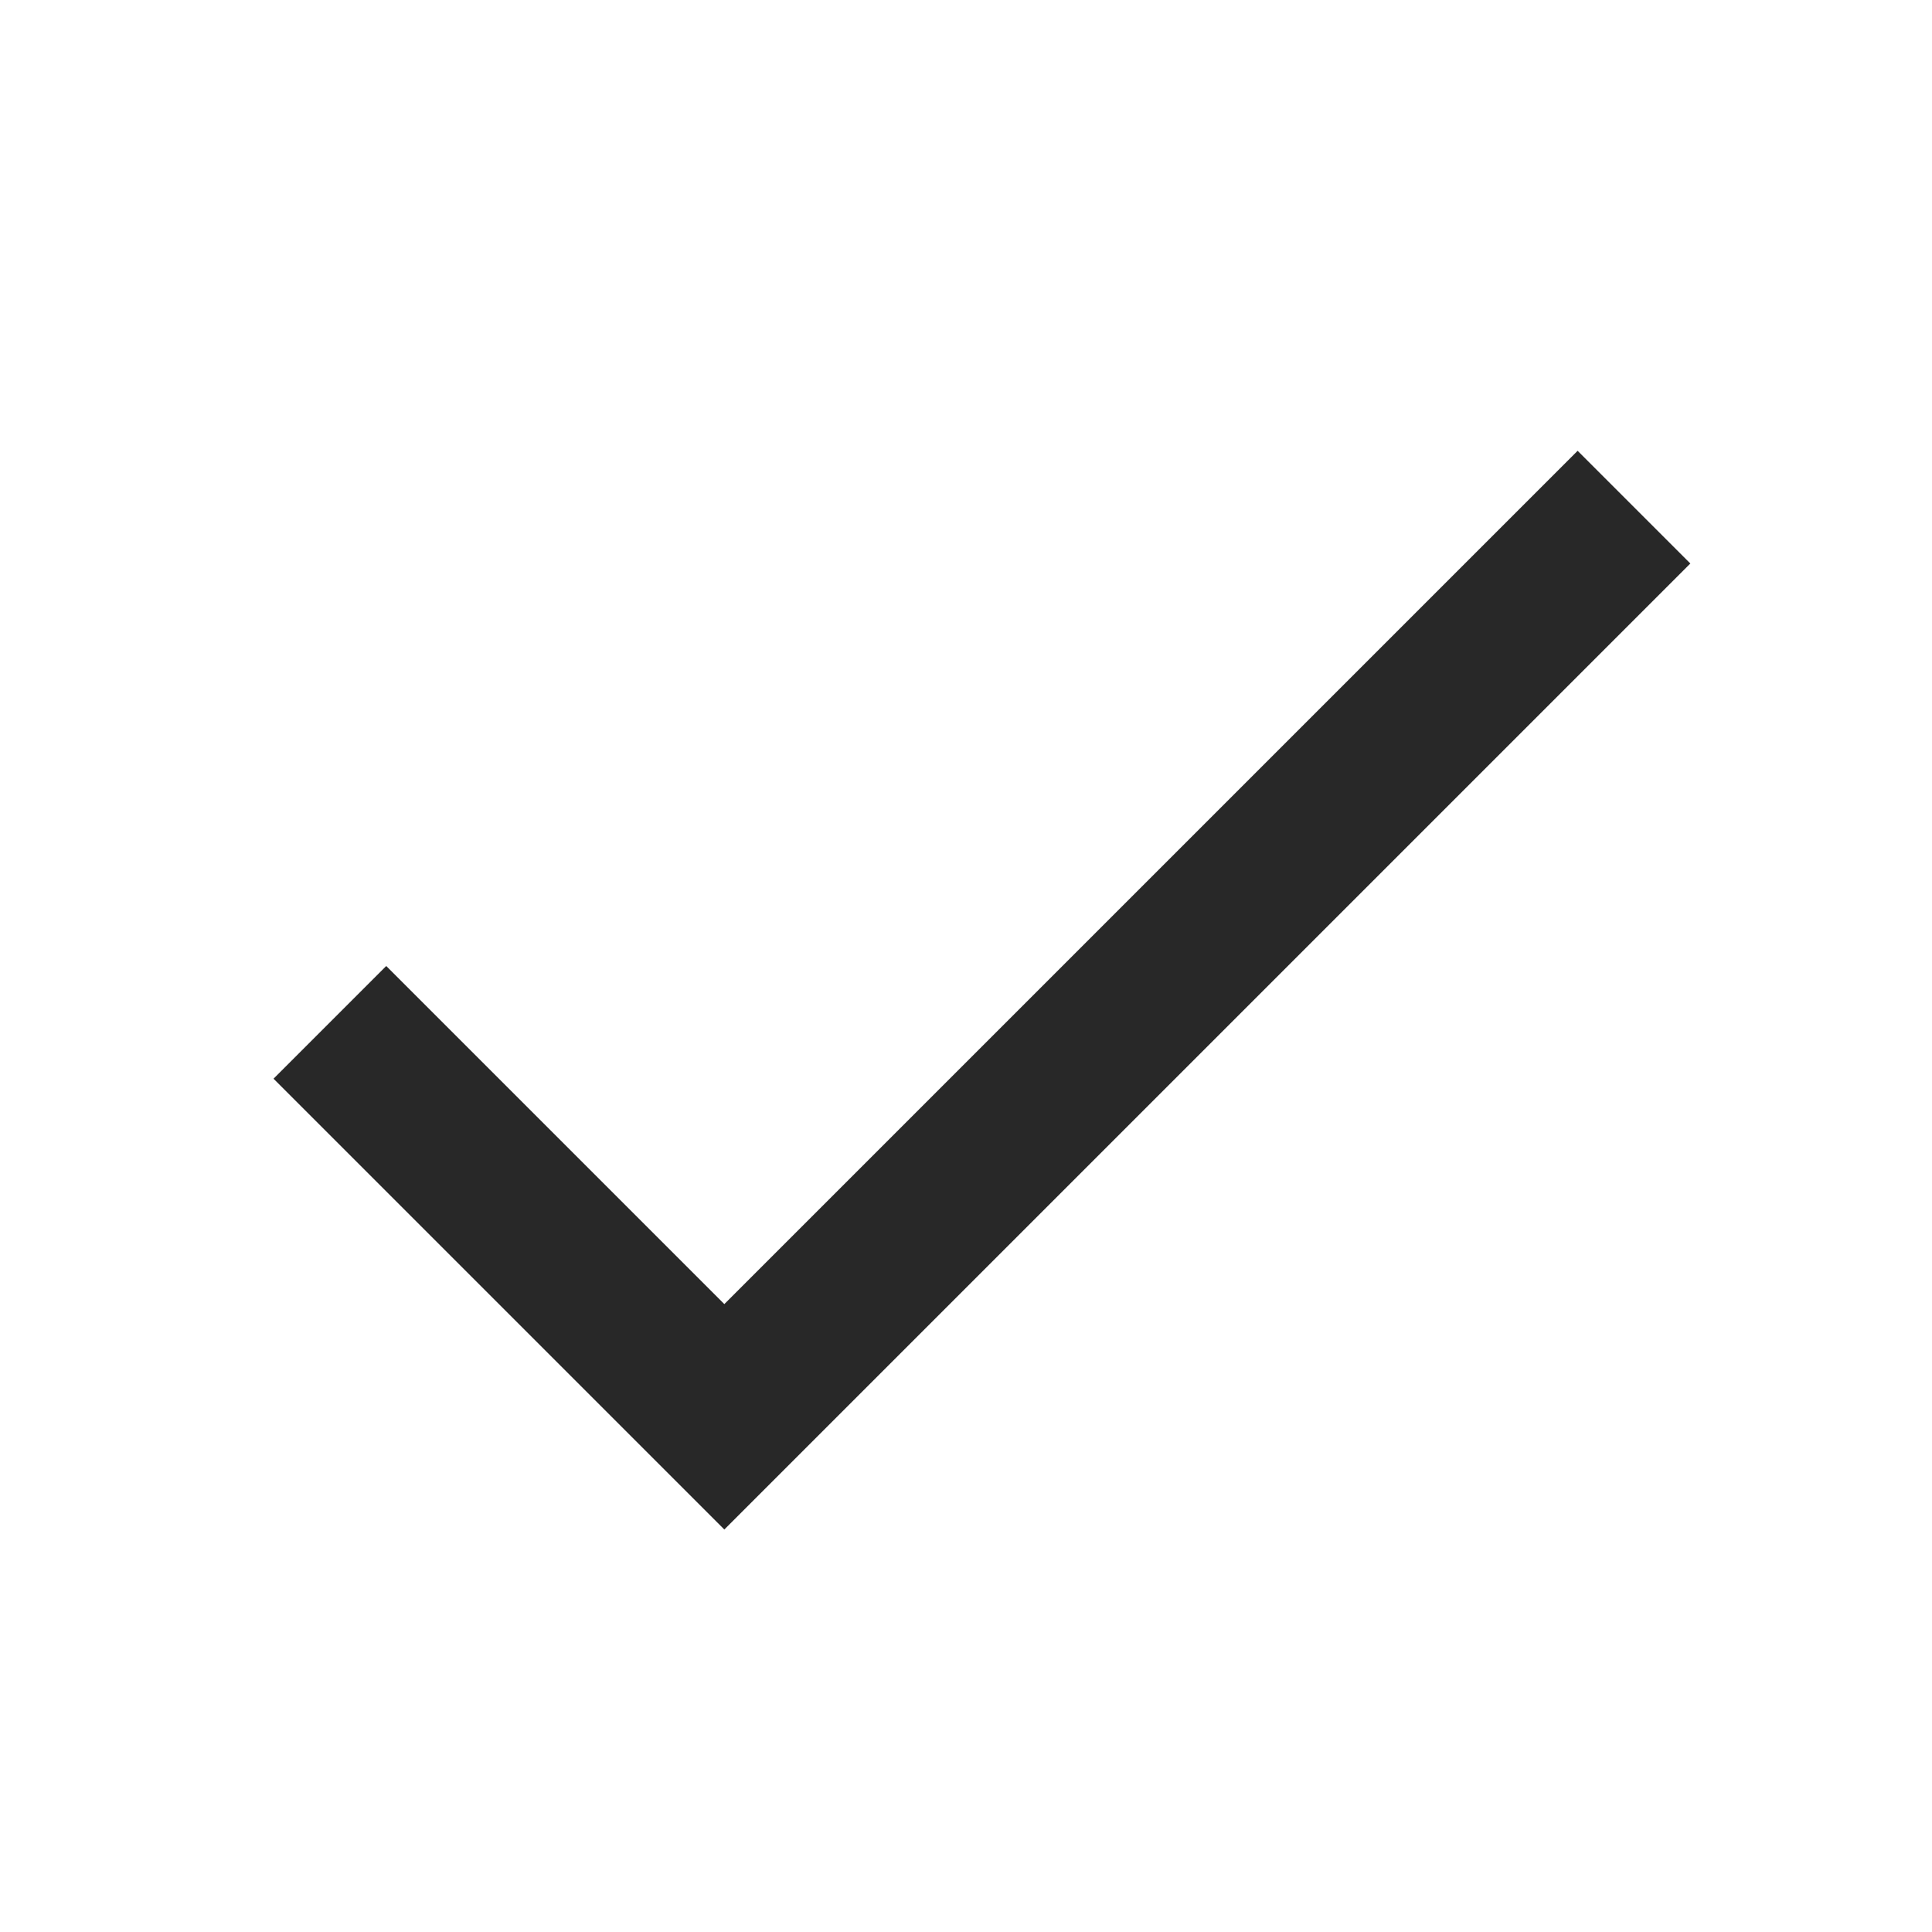
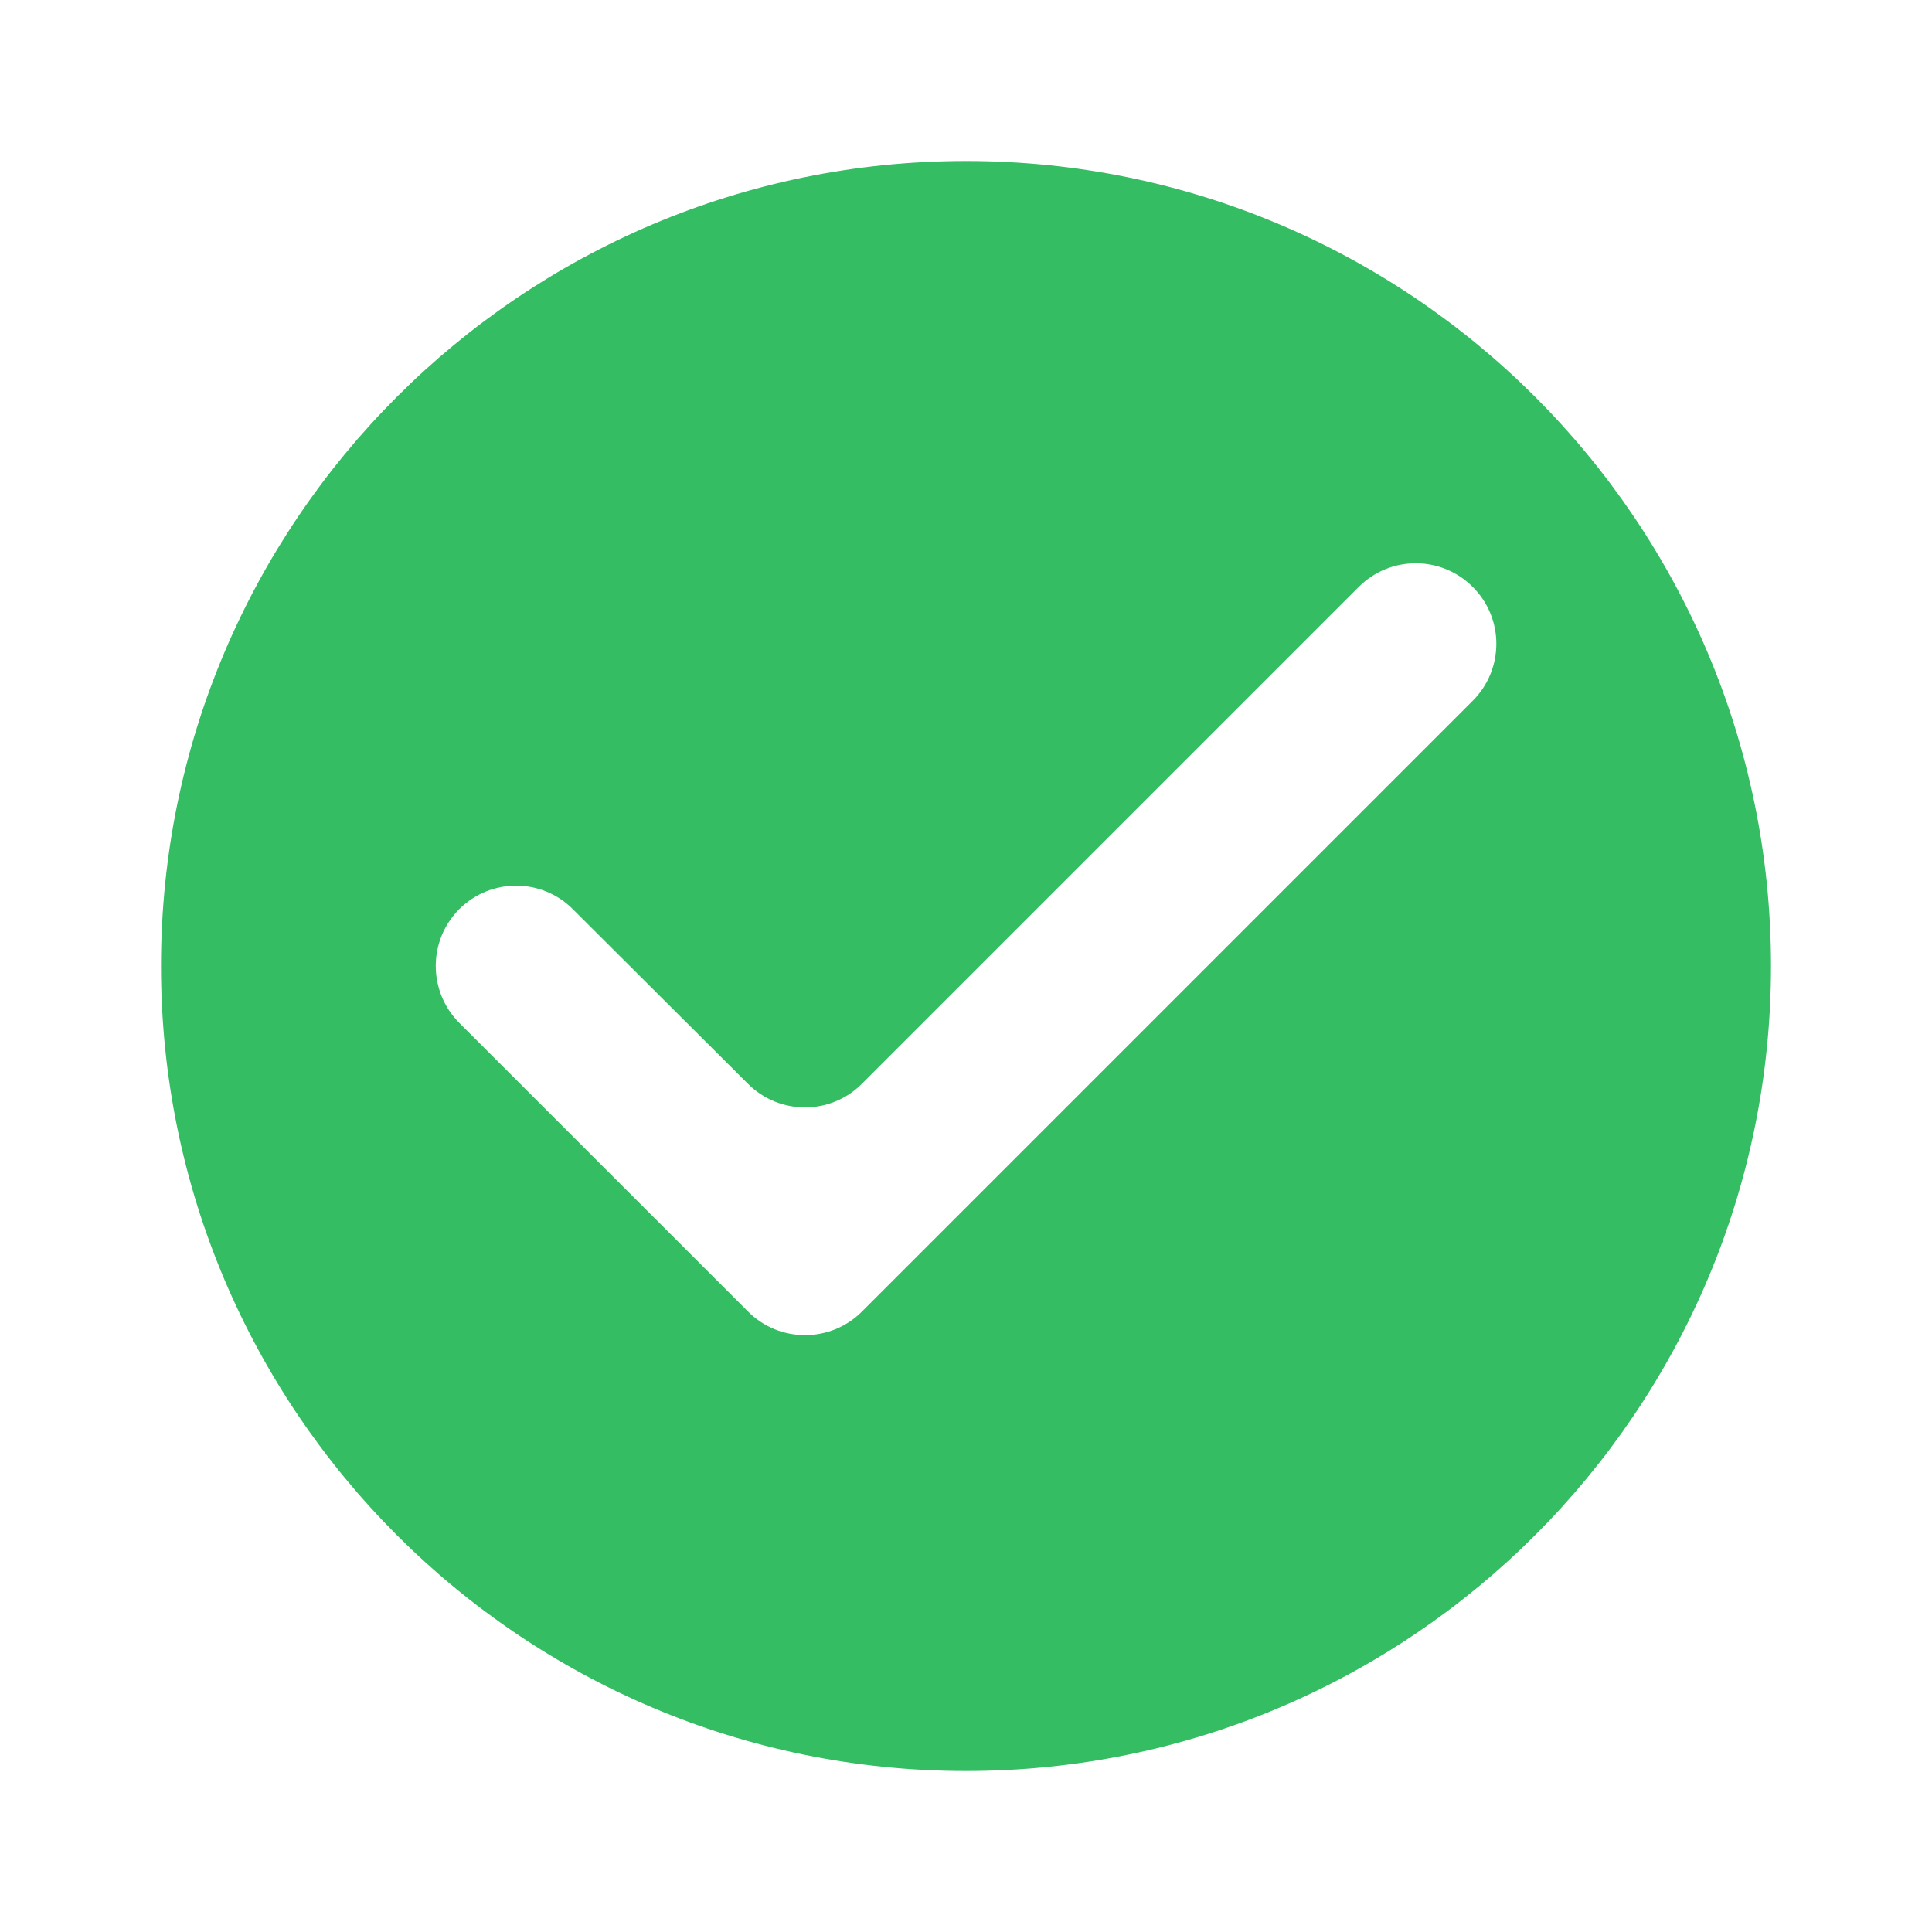
<svg xmlns="http://www.w3.org/2000/svg" width="24" height="24" viewBox="0 0 24 24" fill="none">
-   <path d="M8.998 16.2L4.798 12L3.398 13.4L8.998 19L20.998 7L19.598 5.6L8.998 16.2Z" fill="#282828" />
+   <path d="M12 2C6.48 2 2 6.48 2 12C2 17.52 6.48 22 12 22C17.52 22 22 17.52 22 12C22 6.48 17.52 2 12 2ZM10.707 16.293C10.317 16.683 9.683 16.683 9.293 16.293L5.705 12.706C5.316 12.316 5.316 11.684 5.705 11.294C6.095 10.905 6.726 10.905 7.115 11.293L9.293 13.465C9.684 13.854 10.316 13.854 10.706 13.464L16.88 7.29C17.272 6.898 17.907 6.9 18.297 7.293C18.686 7.683 18.685 8.315 18.295 8.705L10.707 16.293Z" fill="#35BD63" />
</svg>
